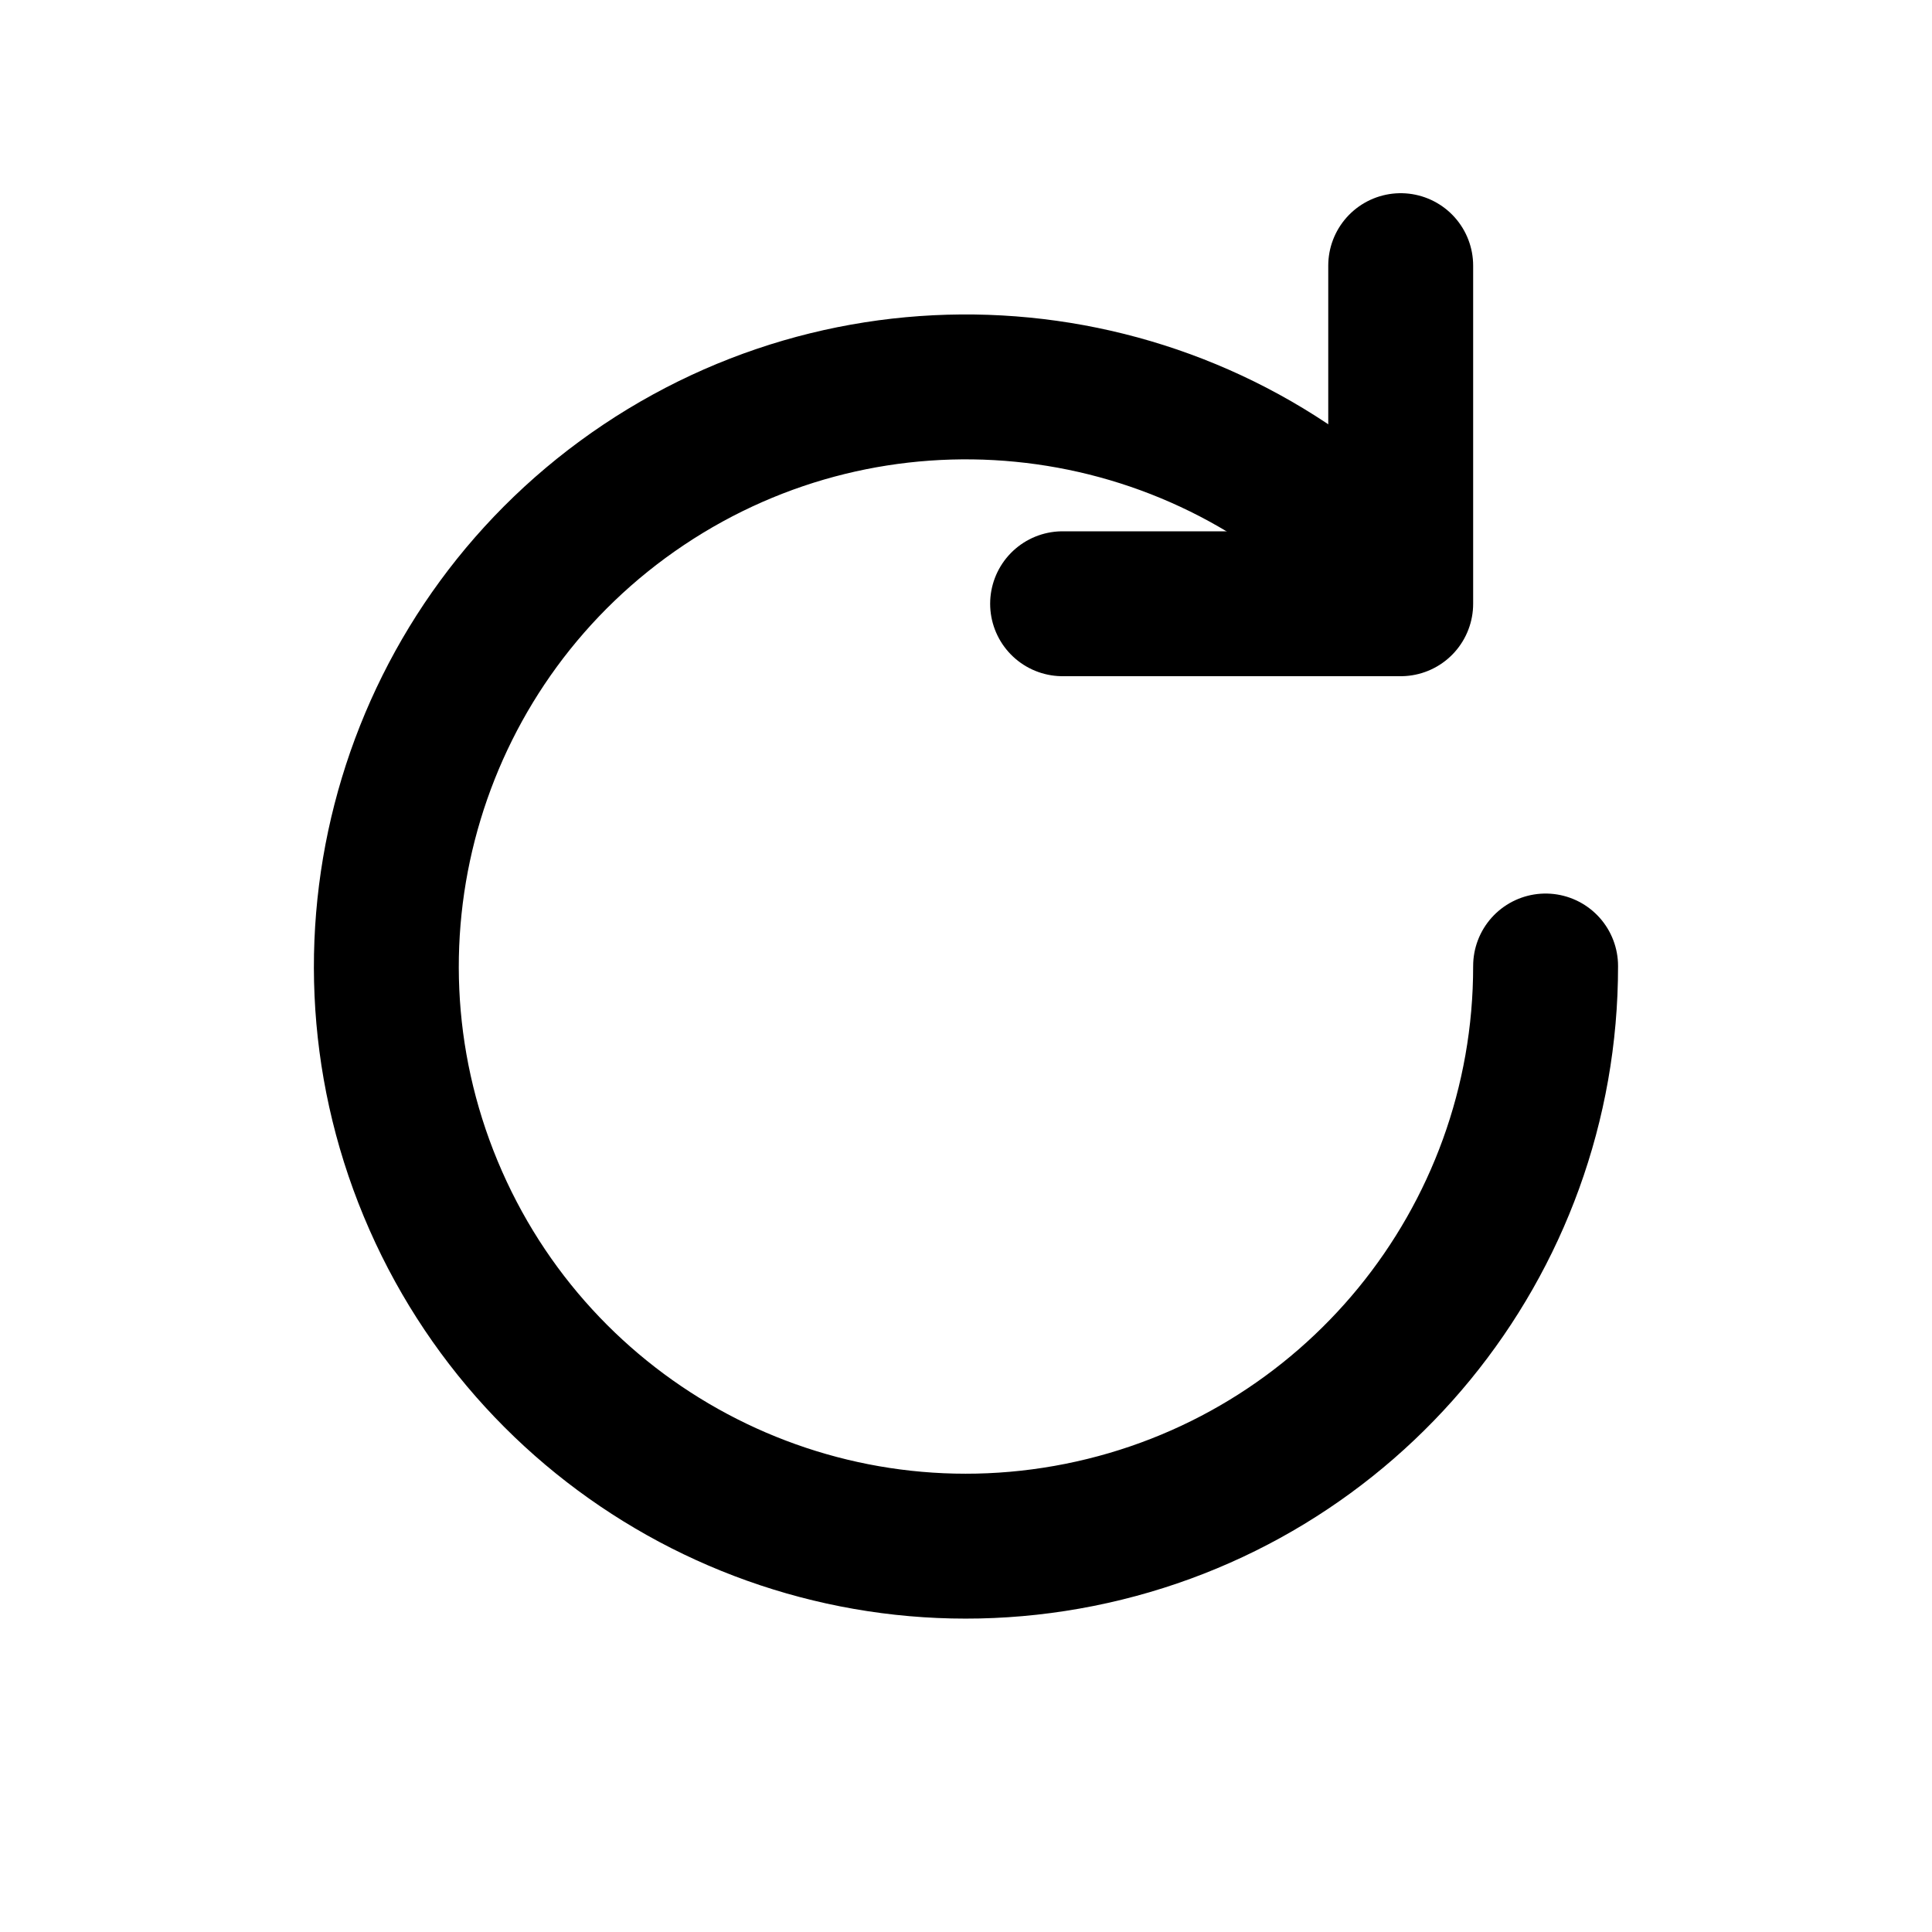
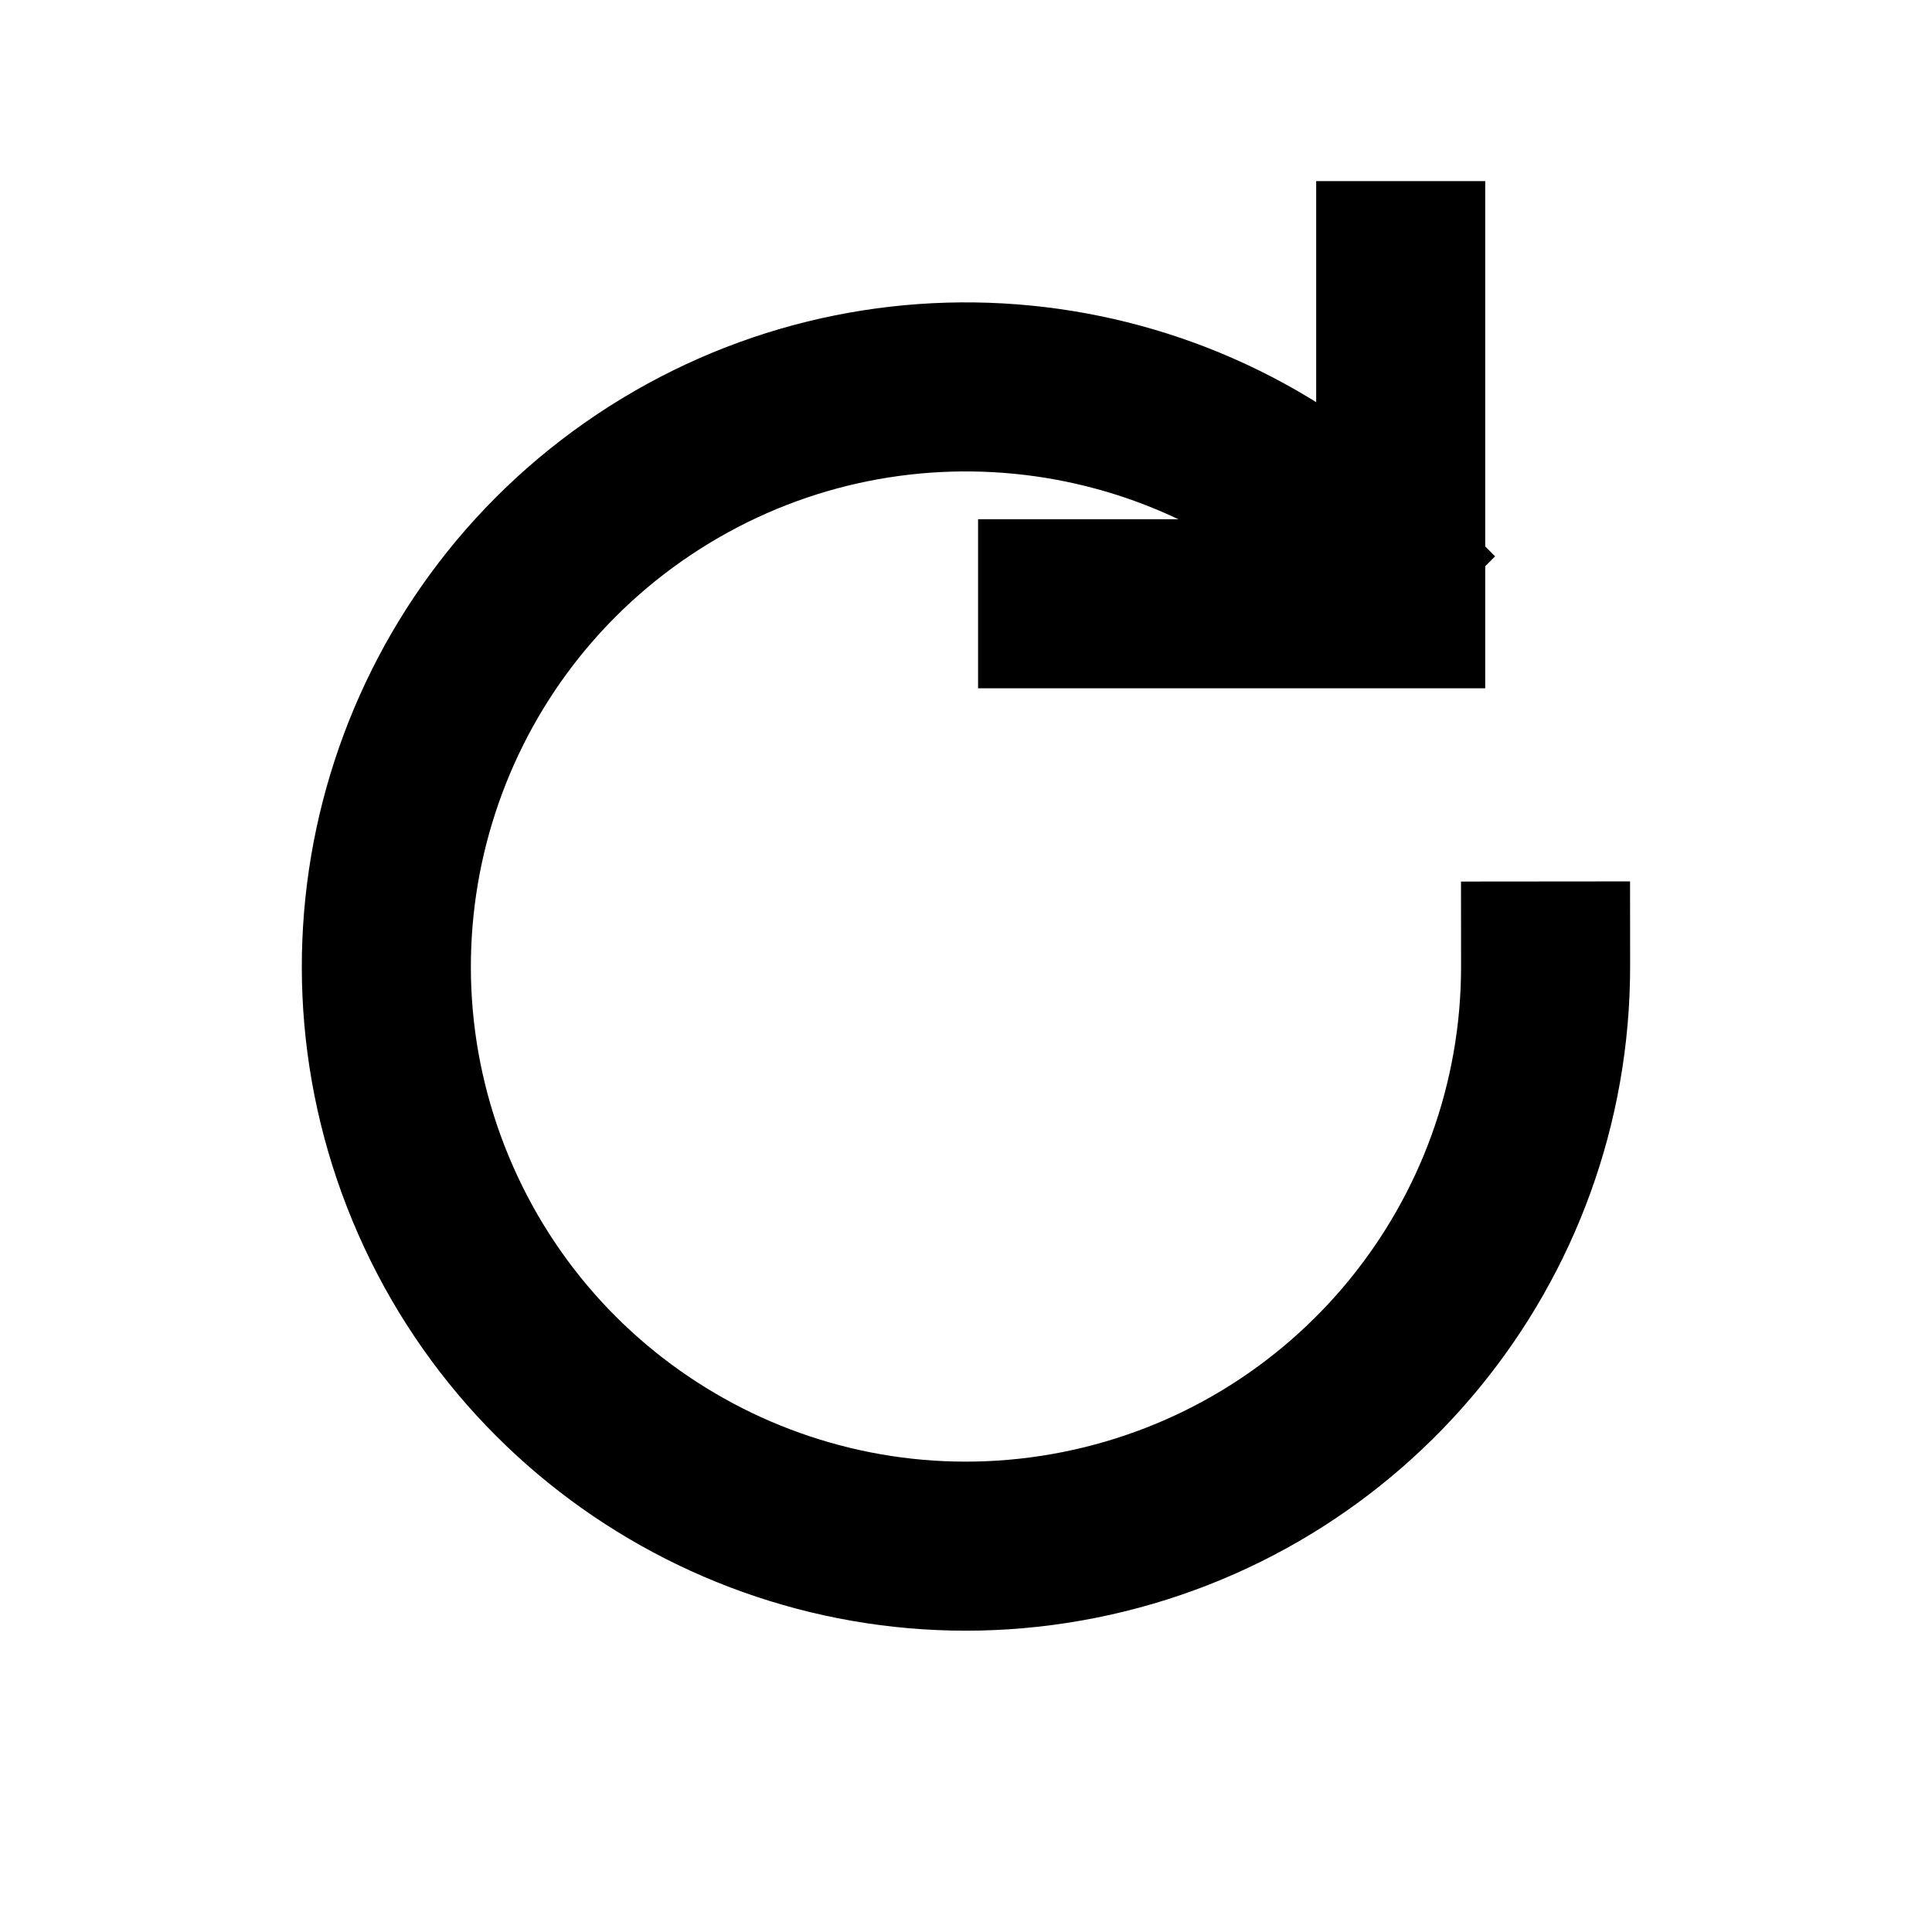
- <svg xmlns="http://www.w3.org/2000/svg" viewBox="0 0 20 20" fill="none" stroke="currentColor" stroke-width="1.5" stroke-linecap="round" stroke-linejoin="round">
+ <svg xmlns="http://www.w3.org/2000/svg" viewBox="0 0 20 20" fill="none" stroke="currentColor" stroke-width="1.75" stroke-linecap="square" stroke-linejoin="miter">
  <path d="M16 10a6 6 0 1 1-1.76-4.24" />
  <path d="M14.5 2.75v3.5H11" />
</svg>
